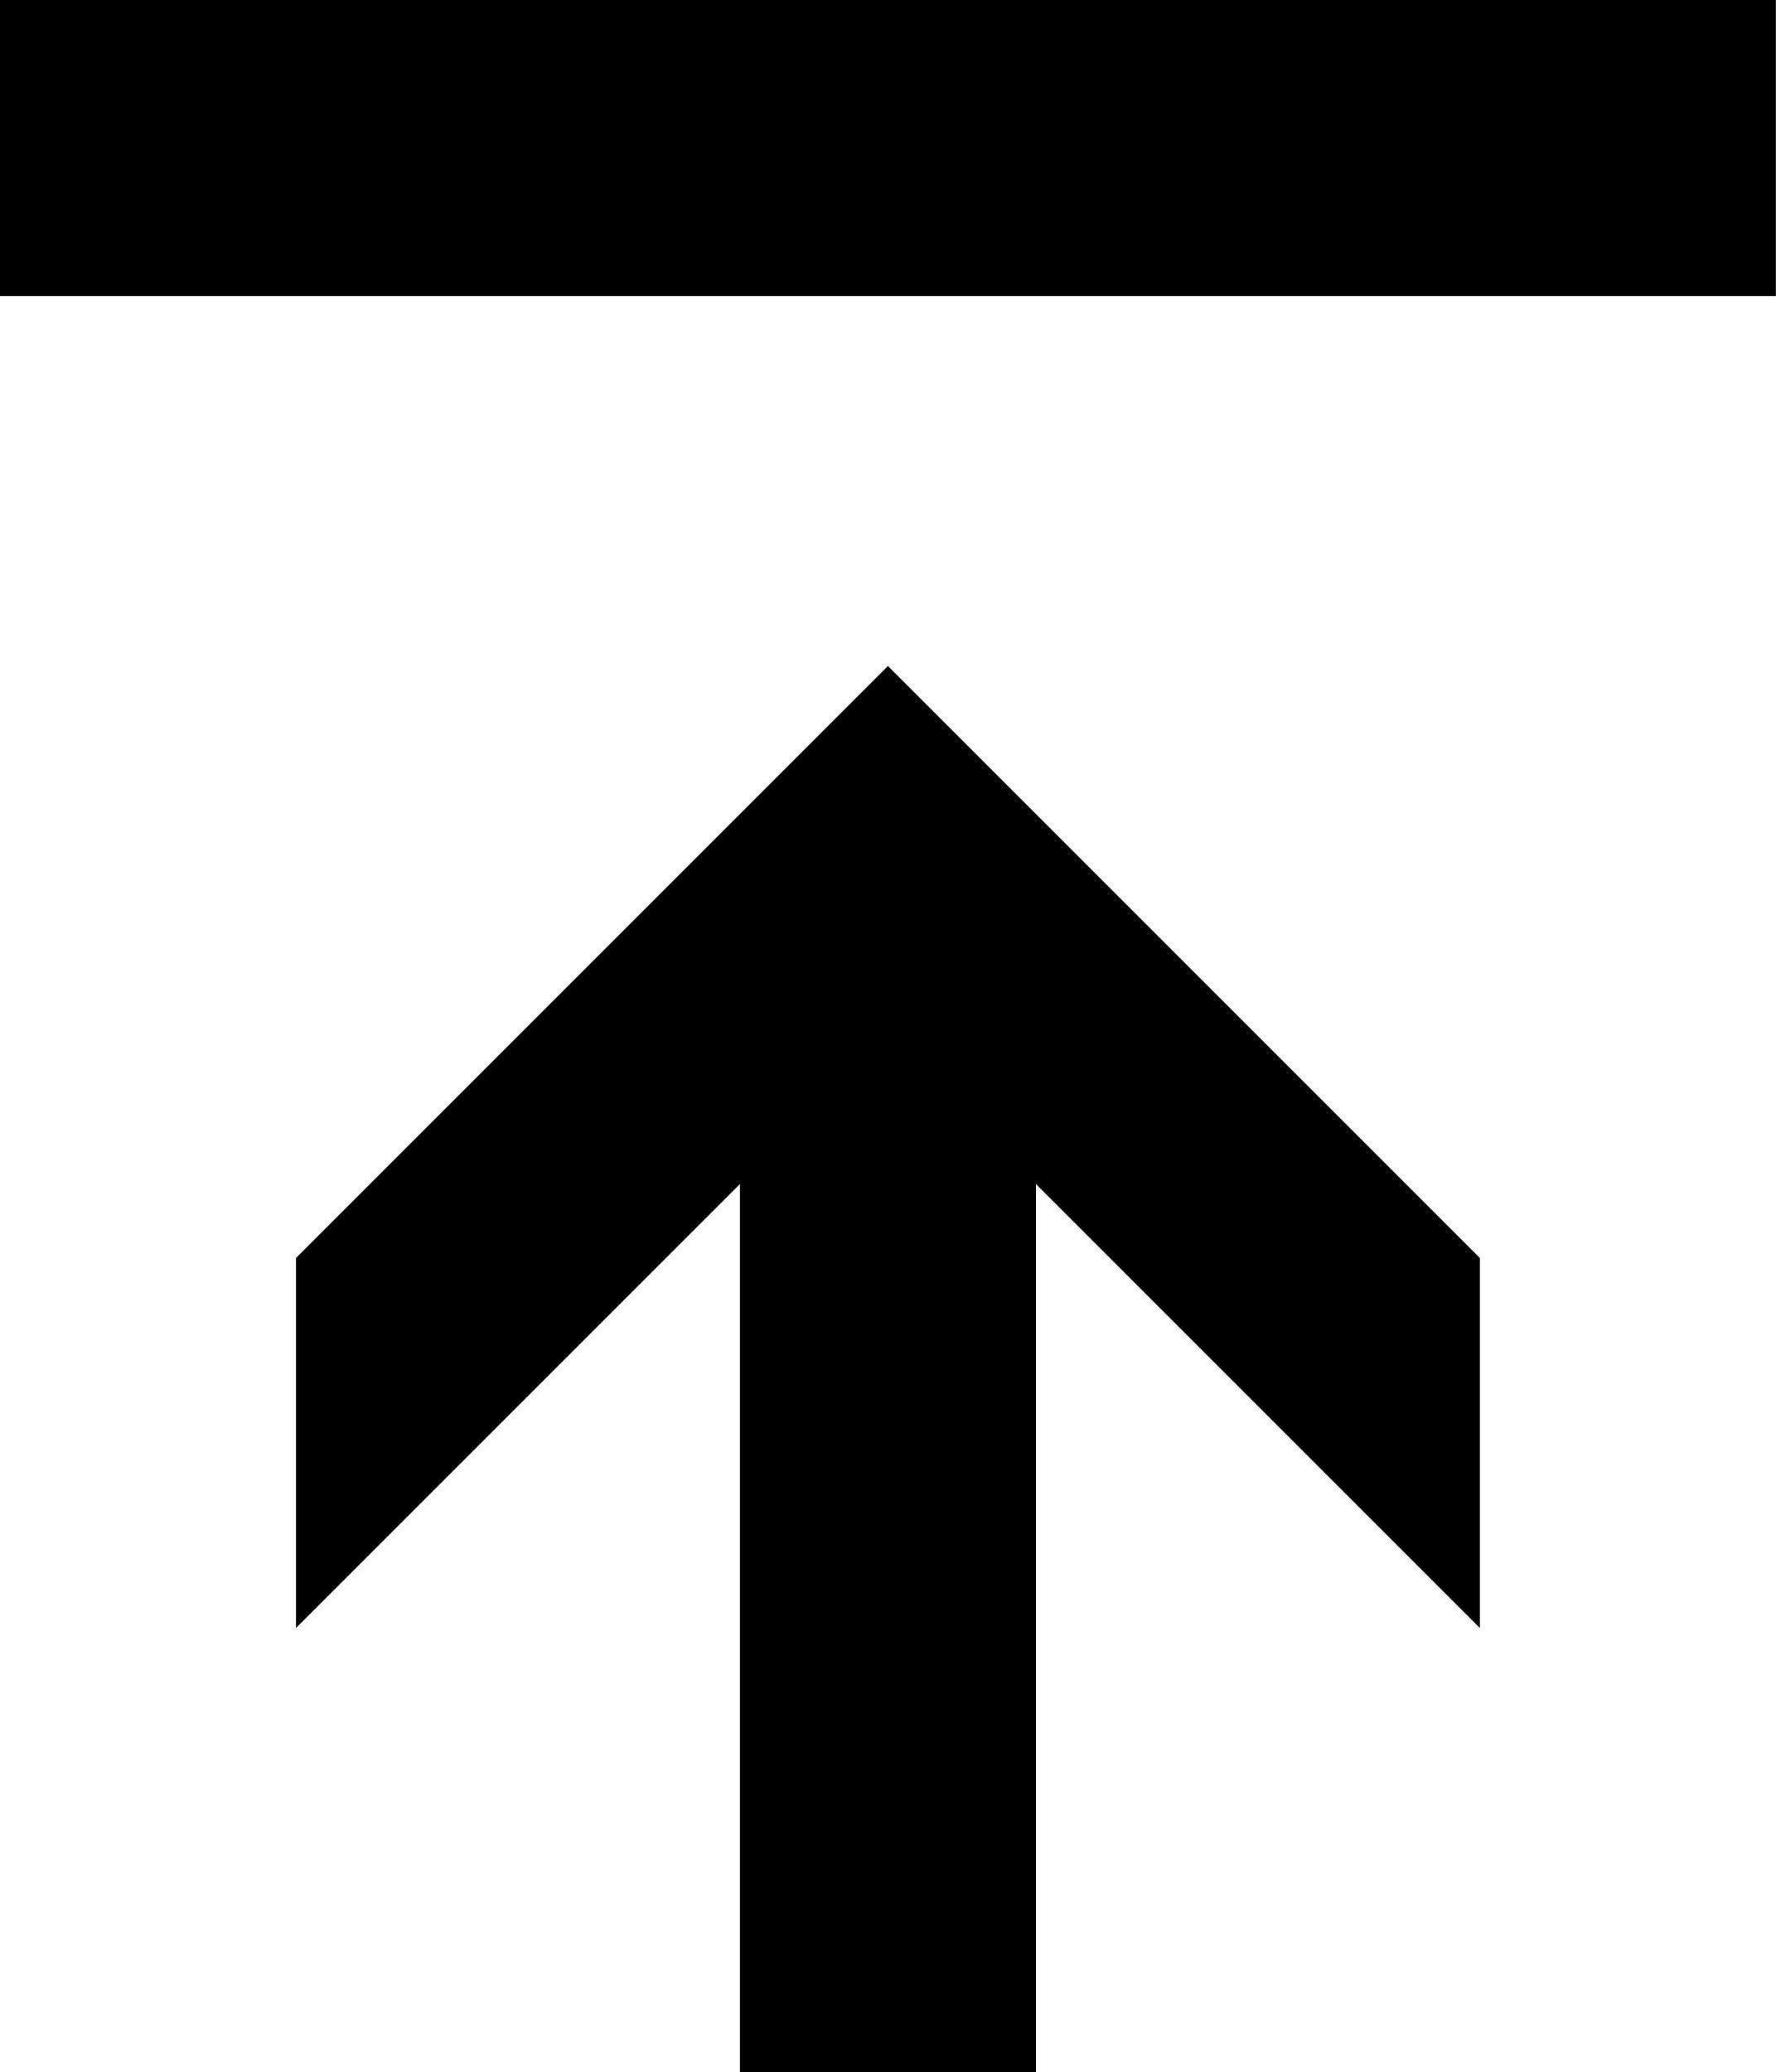
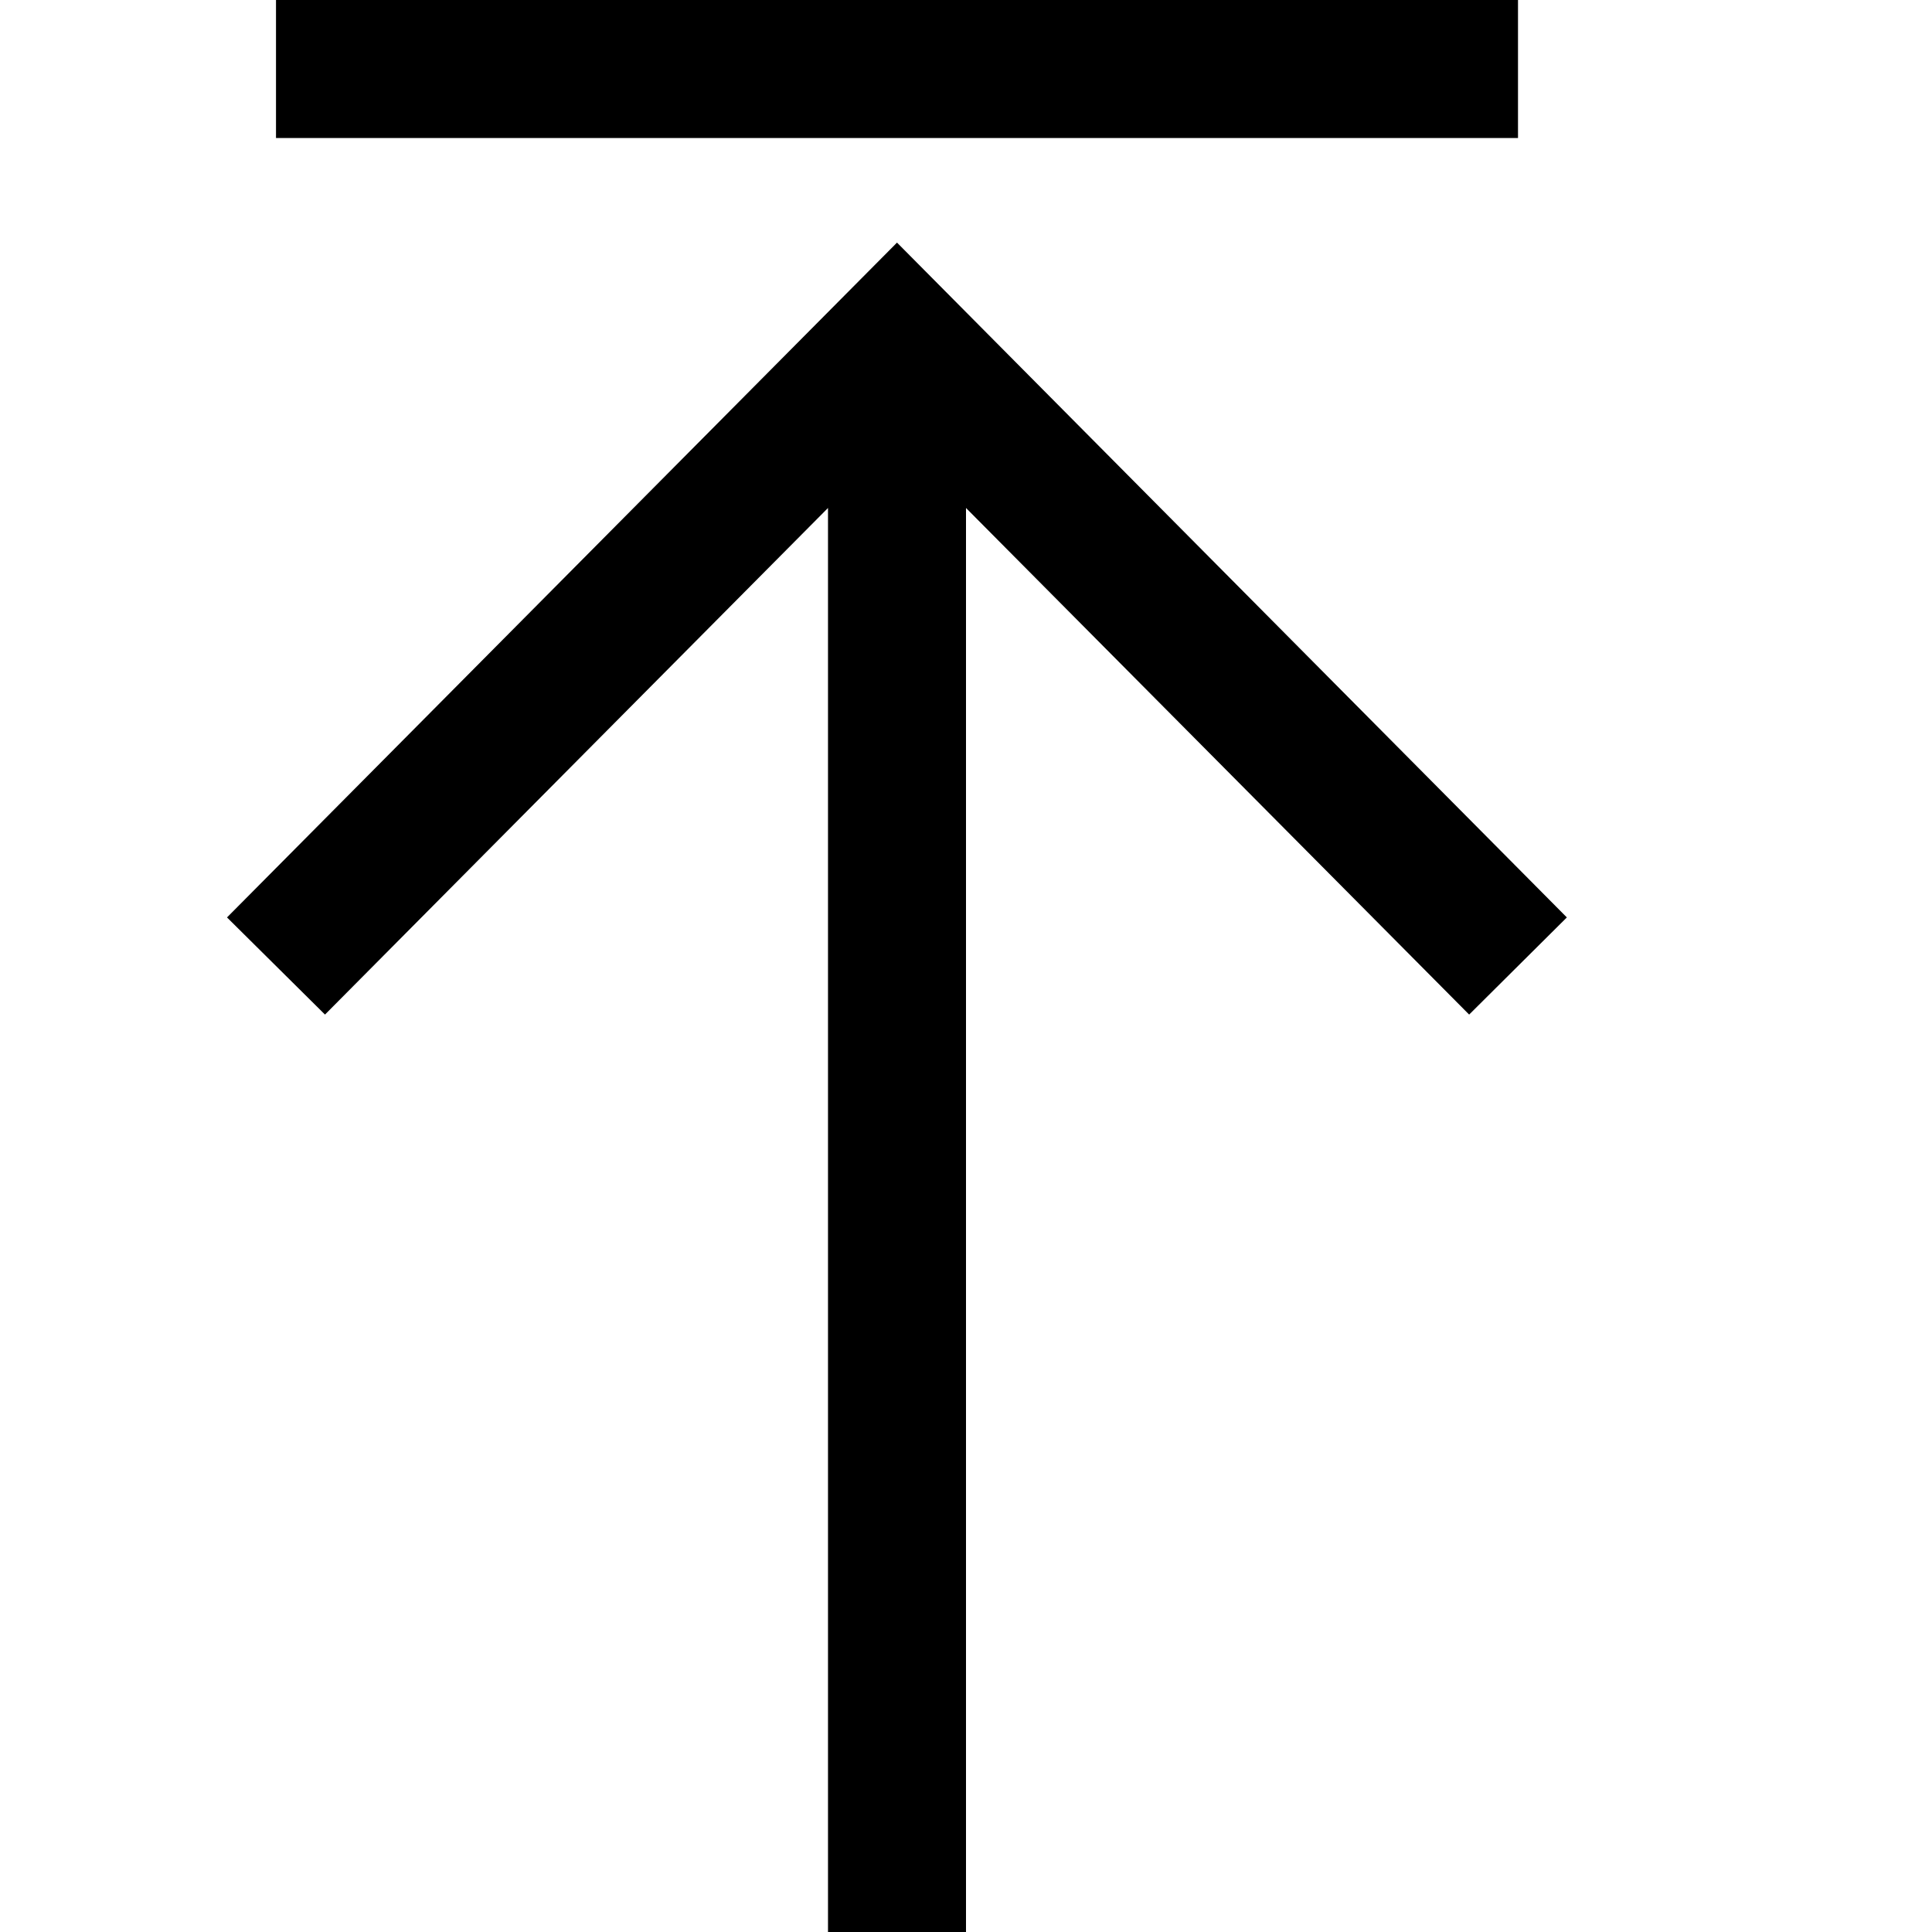
- <svg xmlns="http://www.w3.org/2000/svg" width="384" height="448" viewBox="0 0 384 448" id="svg2" version="1.1">
-   <defs id="defs4" />
-   <g id="layer1" transform="translate(0,-604.3622)">
-     <path style="fill-opacity:1;stroke:none;stroke-width:64;stroke-miterlimit:4;stroke-dasharray:none;stroke-opacity:1" d="m 0,668.362 384,0 0,-64 -384,0 z" id="rect3334" />
-     <path style="fill-rule:evenodd;stroke:none;stroke-width:1px;stroke-linecap:butt;stroke-linejoin:miter;stroke-opacity:1" d="m 160,1052.362 0,-192 -96,96 0,-80 128,-128 128,128 0,80 -96,-96 0,192 -64,0 z" id="path3336" />
-   </g>
+ <svg xmlns="http://www.w3.org/2000/svg" viewBox="0 0 448 448" enable-background="new 0 0 448 448">
+   <path d="M64 0h288v32h-288v-32zm299.328 212.736l-155.328-156.48-155.36 156.48 22.72 22.528 116.64-117.472v330.208h32v-330.208l116.672 117.472 22.656-22.528z" />
</svg>
